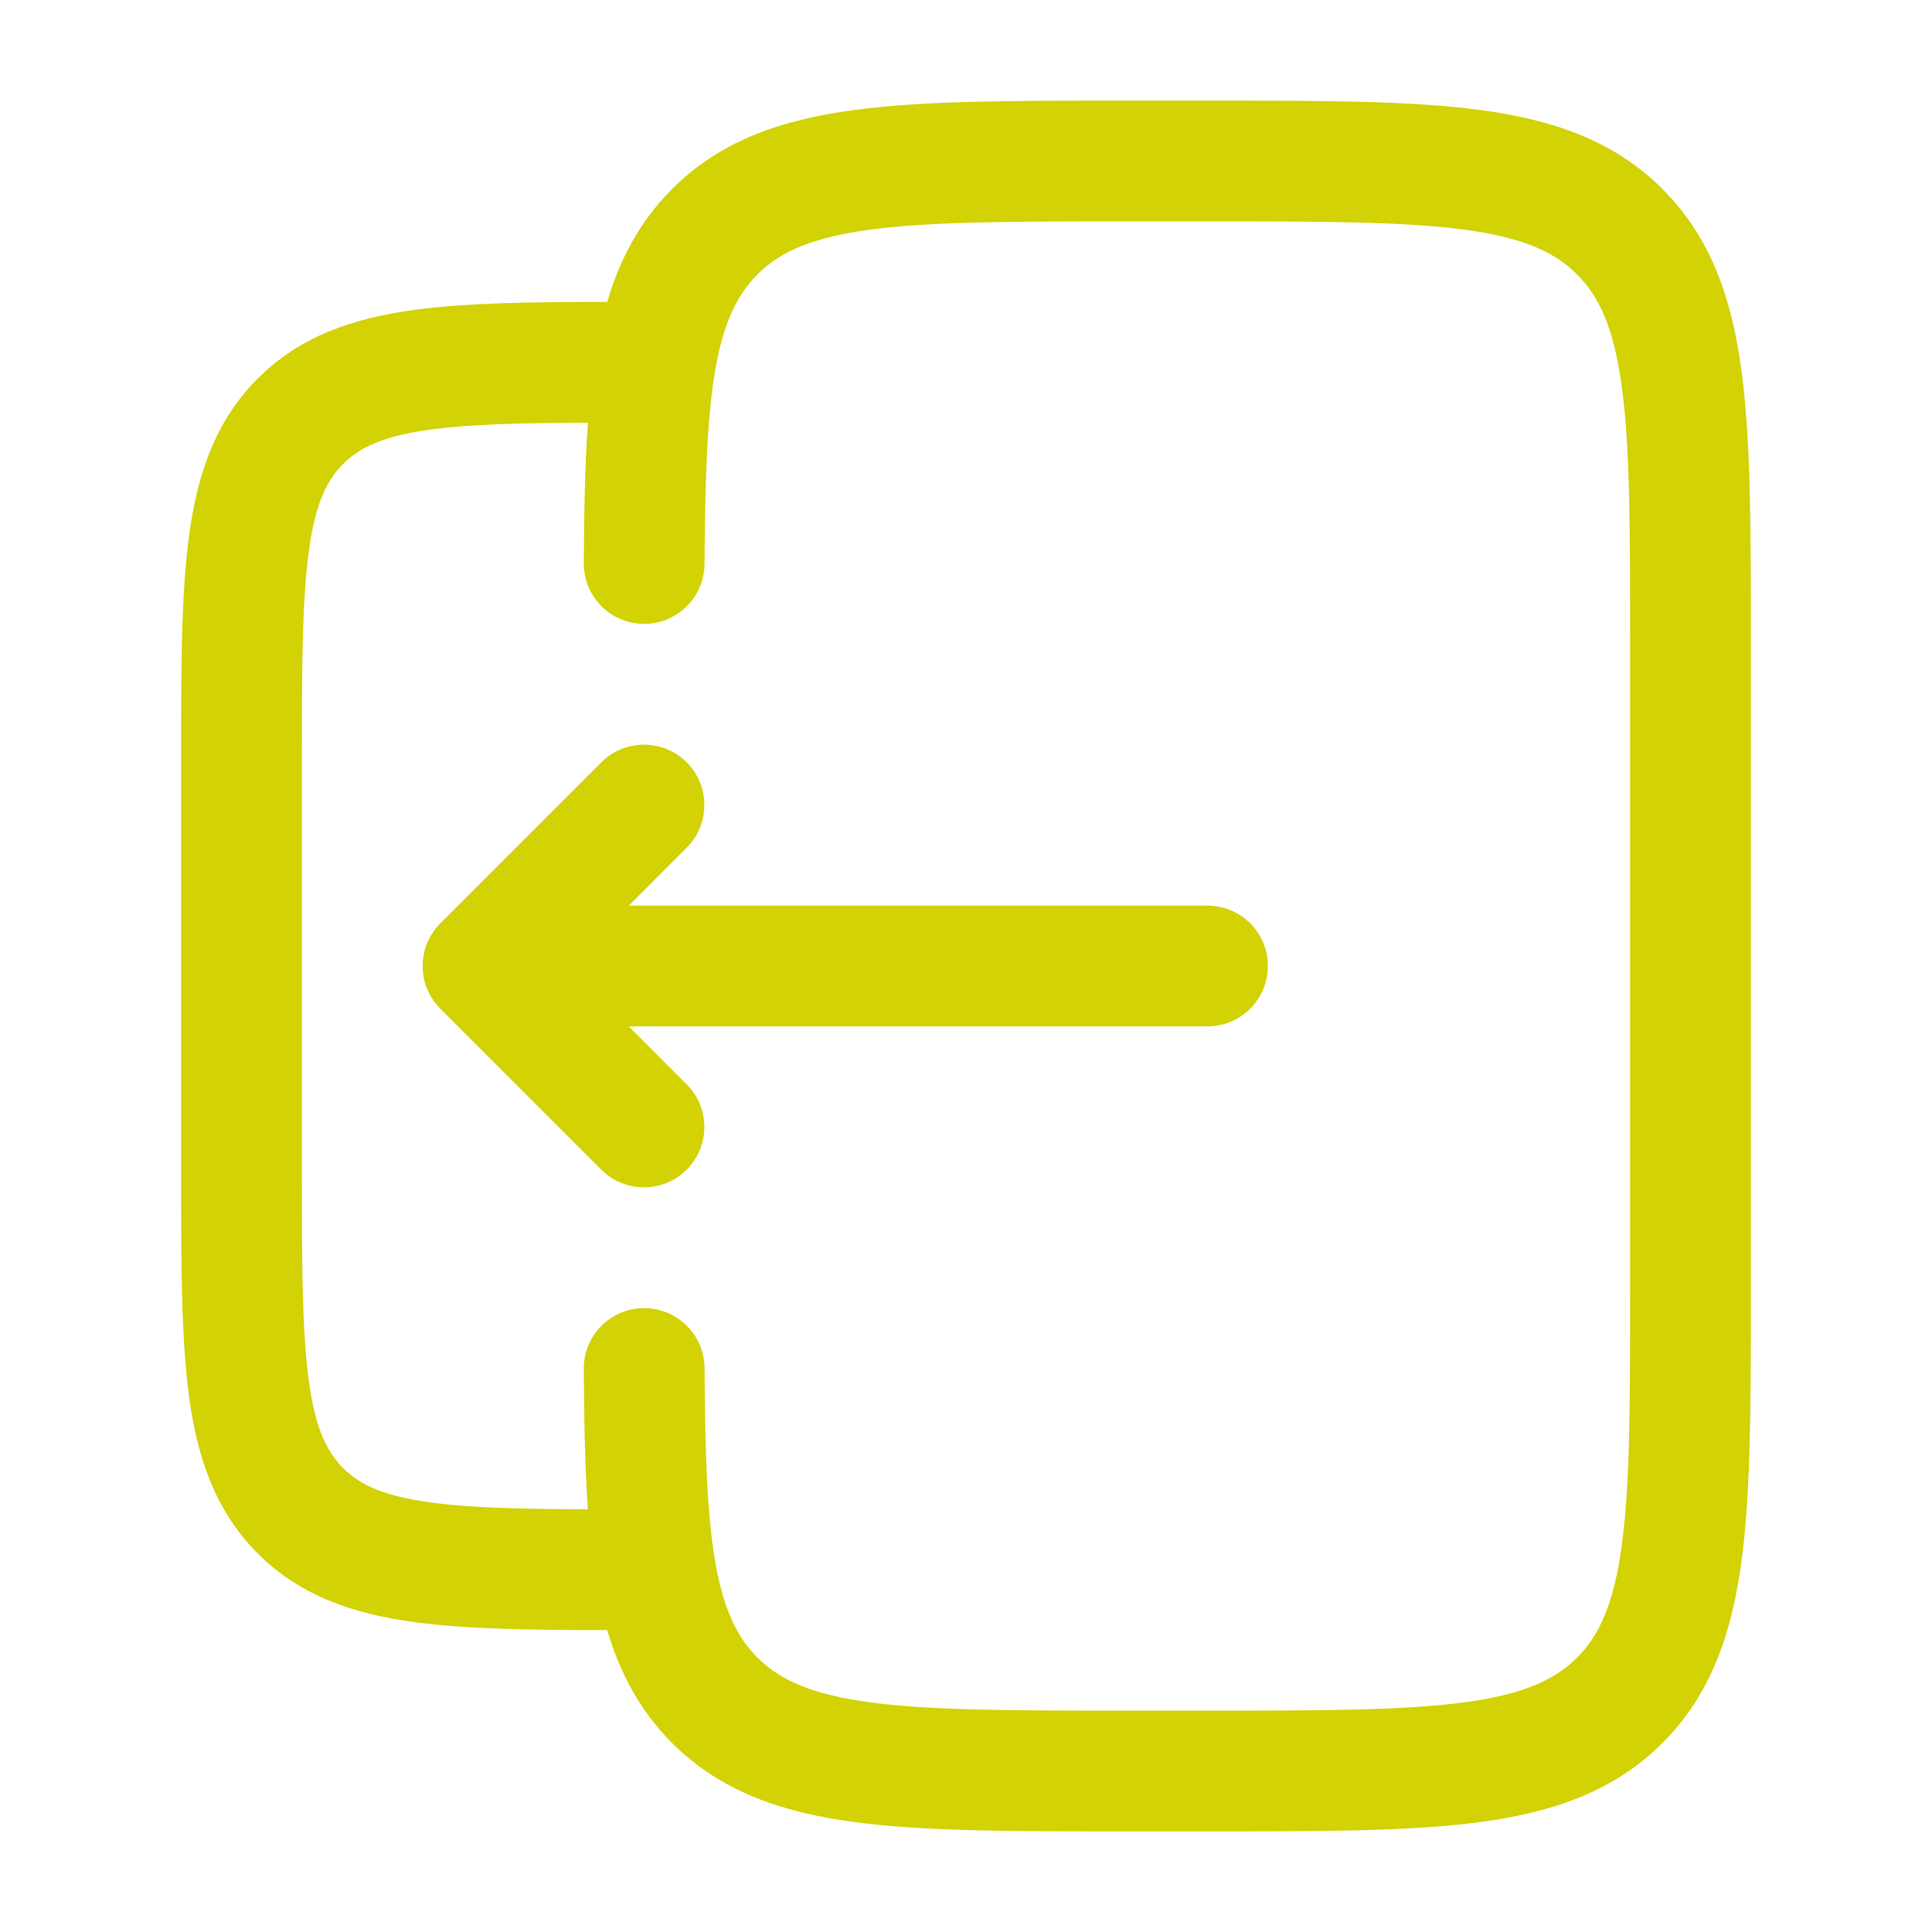
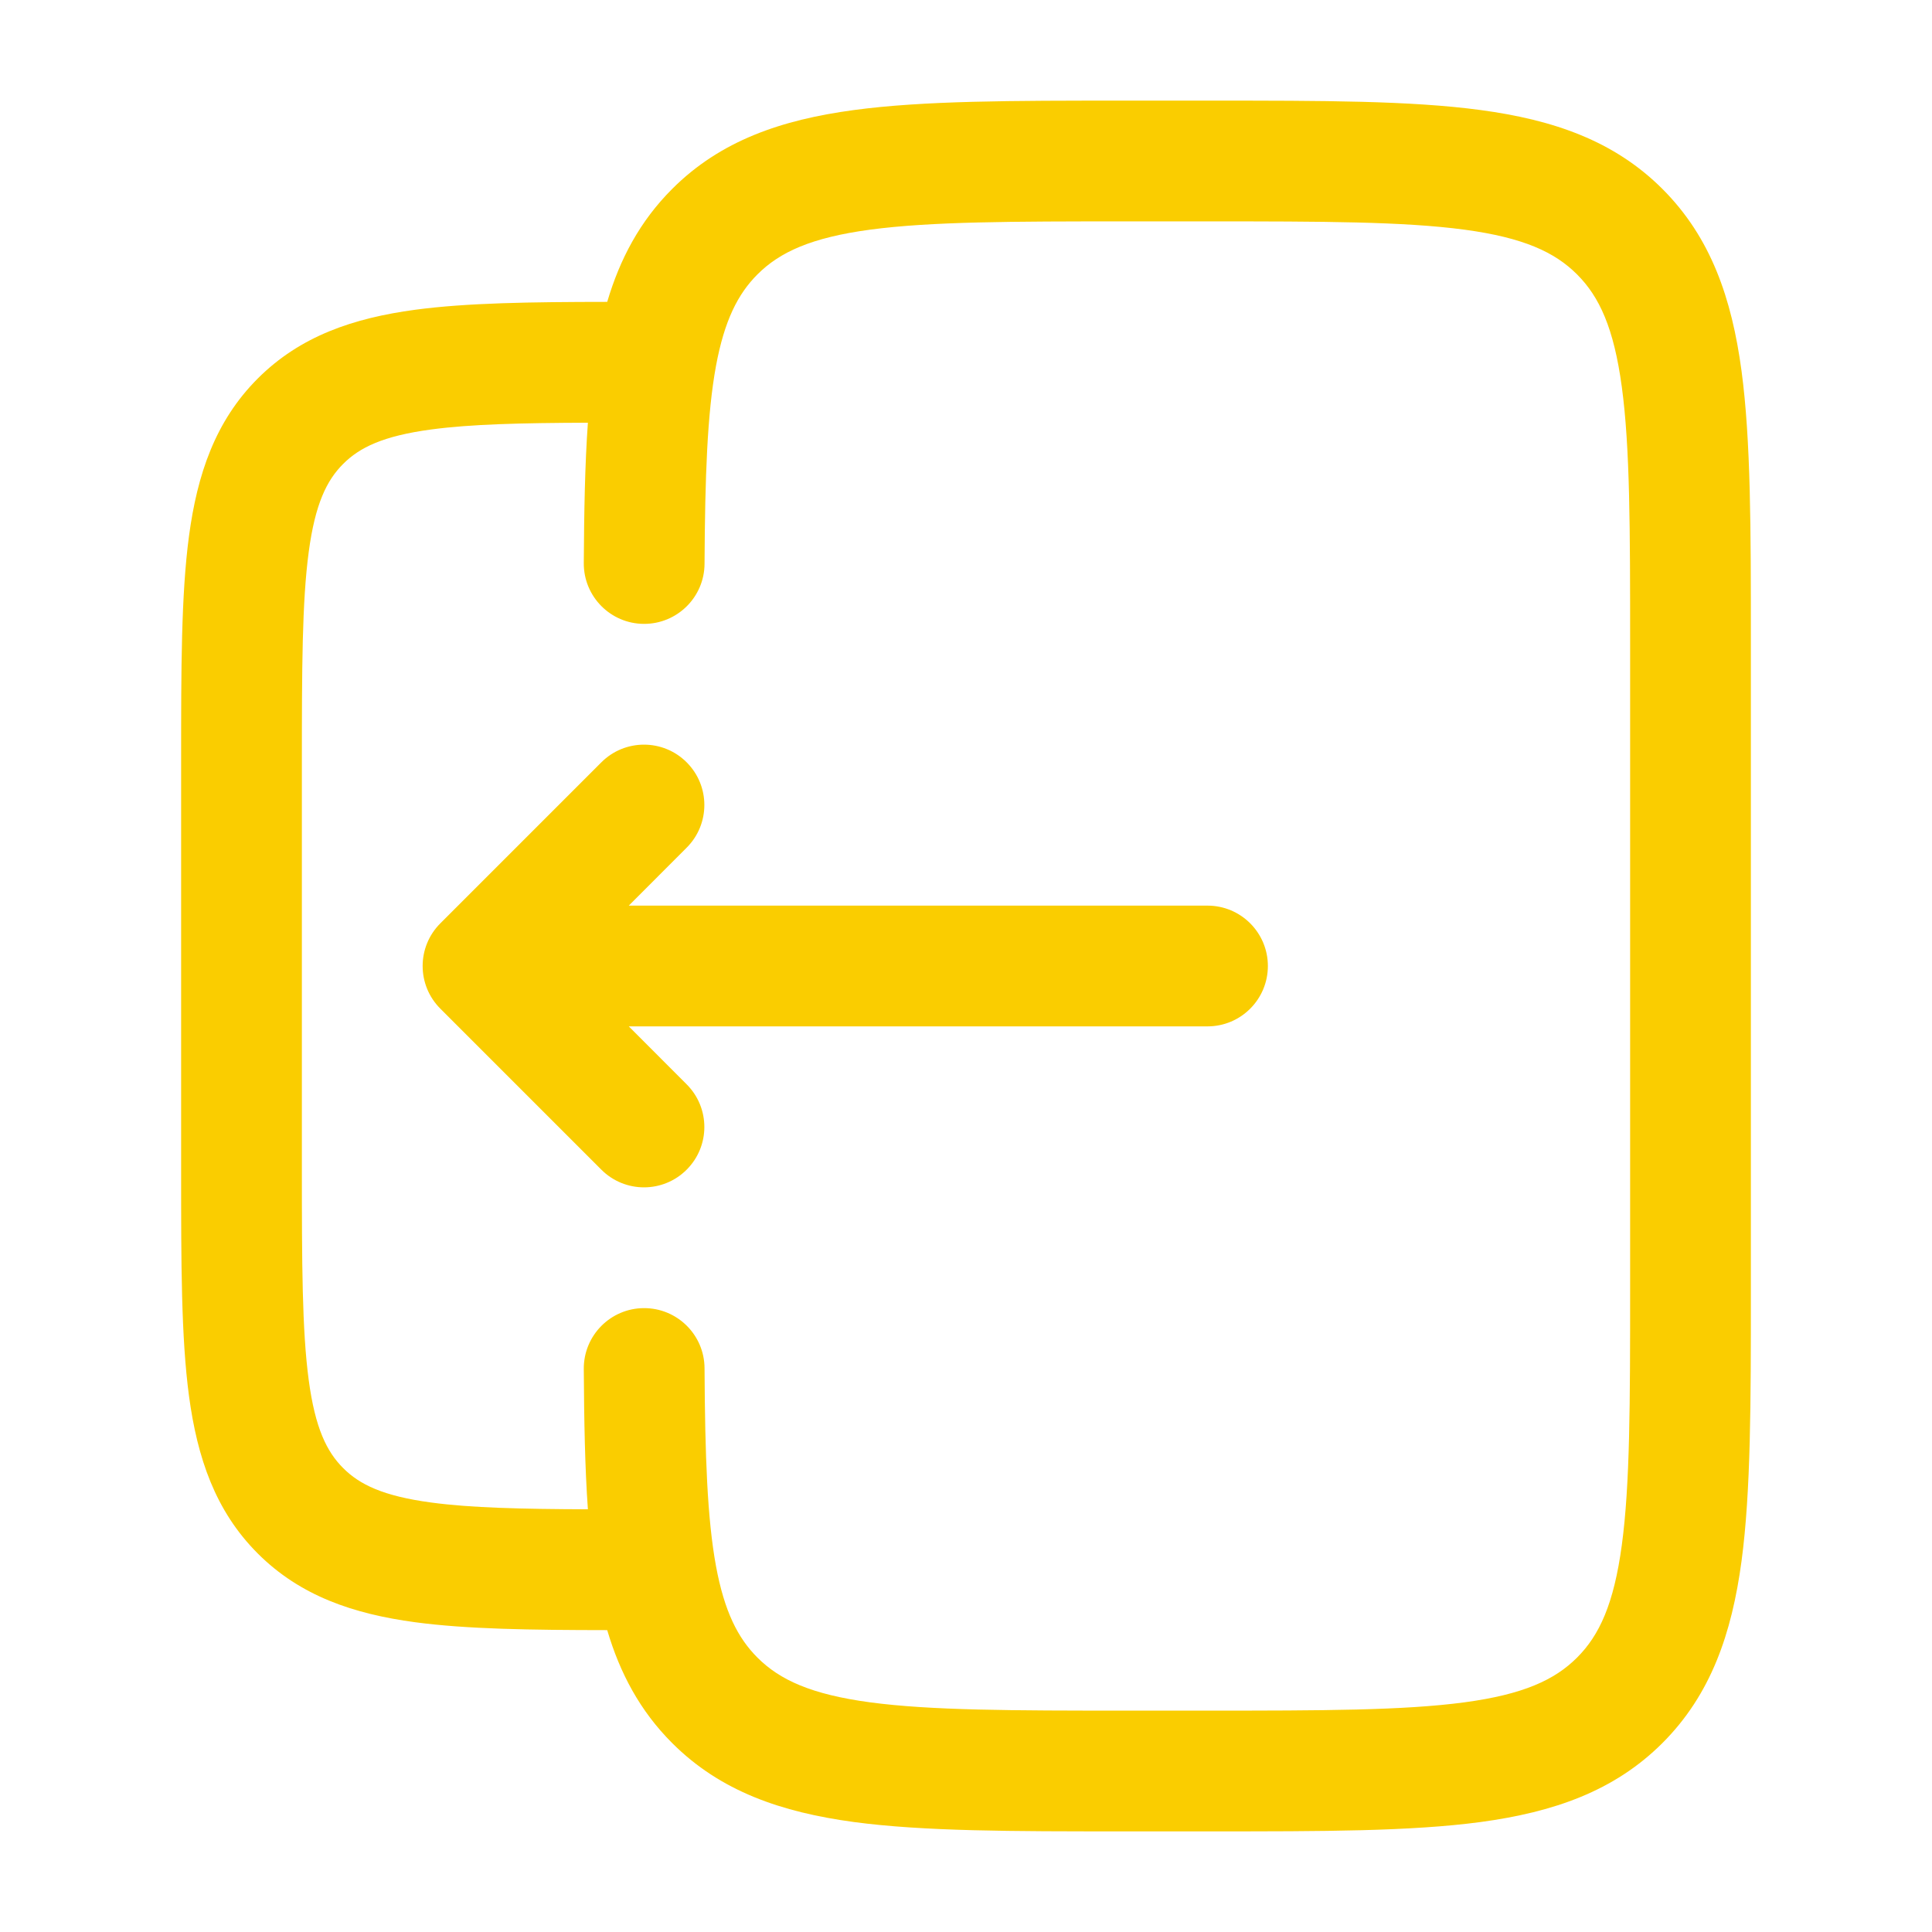
<svg xmlns="http://www.w3.org/2000/svg" width="24" height="24" viewBox="0 0 24 24" fill="none">
-   <path d="M5.47 12.53C5.177 12.237 5.177 11.763 5.47 11.47L7.47 9.47C7.763 9.177 8.237 9.177 8.53 9.47C8.823 9.763 8.823 10.237 8.53 10.53L7.811 11.25L15 11.25C15.414 11.25 15.75 11.586 15.75 12C15.75 12.414 15.414 12.75 15 12.75L7.811 12.75L8.53 13.47C8.823 13.763 8.823 14.237 8.53 14.53C8.237 14.823 7.763 14.823 7.47 14.53L5.47 12.53Z" fill="#D3D205" />
-   <path fill-rule="evenodd" clip-rule="evenodd" d="M13.945 1.25H15.055C16.423 1.25 17.525 1.25 18.392 1.367C19.292 1.488 20.05 1.746 20.652 2.348C21.254 2.95 21.513 3.708 21.634 4.608C21.75 5.475 21.75 6.578 21.75 7.945V16.055C21.75 17.422 21.75 18.525 21.634 19.392C21.513 20.292 21.254 21.05 20.652 21.652C20.05 22.254 19.292 22.512 18.392 22.634C17.525 22.75 16.423 22.75 15.055 22.75H13.945C12.578 22.75 11.475 22.75 10.608 22.634C9.708 22.512 8.95 22.254 8.349 21.652C7.95 21.253 7.701 20.784 7.543 20.25C6.592 20.249 5.799 20.238 5.157 20.152C4.393 20.049 3.731 19.827 3.202 19.298C2.673 18.769 2.451 18.107 2.348 17.343C2.25 16.612 2.25 15.687 2.25 14.554V9.446C2.25 8.313 2.25 7.388 2.348 6.657C2.451 5.893 2.673 5.231 3.202 4.702C3.731 4.173 4.393 3.951 5.157 3.848C5.799 3.762 6.592 3.751 7.543 3.75C7.701 3.216 7.95 2.747 8.349 2.348C8.95 1.746 9.708 1.488 10.608 1.367C11.475 1.25 12.578 1.25 13.945 1.25ZM7.252 17.004C7.256 17.649 7.266 18.229 7.303 18.749C6.468 18.746 5.848 18.731 5.357 18.665C4.759 18.585 4.466 18.441 4.263 18.237C4.059 18.034 3.915 17.741 3.835 17.143C3.752 16.524 3.75 15.7 3.75 14.5V9.5C3.75 8.3 3.752 7.476 3.835 6.857C3.915 6.259 4.059 5.966 4.263 5.763C4.466 5.559 4.759 5.415 5.357 5.335C5.848 5.269 6.468 5.254 7.303 5.251C7.266 5.771 7.256 6.351 7.252 6.996C7.25 7.41 7.584 7.748 7.998 7.75C8.412 7.752 8.75 7.418 8.752 7.004C8.758 5.911 8.786 5.136 8.894 4.547C8.999 3.981 9.166 3.652 9.409 3.409C9.686 3.132 10.075 2.952 10.808 2.853C11.564 2.752 12.565 2.75 14 2.75H15C16.436 2.75 17.437 2.752 18.192 2.853C18.926 2.952 19.314 3.132 19.591 3.409C19.868 3.686 20.048 4.074 20.147 4.808C20.249 5.563 20.25 6.565 20.25 8V16C20.25 17.435 20.249 18.436 20.147 19.192C20.048 19.926 19.868 20.314 19.591 20.591C19.314 20.868 18.926 21.048 18.192 21.147C17.437 21.248 16.436 21.25 15 21.25H14C12.565 21.25 11.564 21.248 10.808 21.147C10.075 21.048 9.686 20.868 9.409 20.591C9.166 20.348 8.999 20.02 8.894 19.453C8.786 18.864 8.758 18.089 8.752 16.996C8.75 16.582 8.412 16.248 7.998 16.25C7.584 16.252 7.25 16.59 7.252 17.004Z" fill="#D3D205" />
+   <path d="M5.47 12.53C5.177 12.237 5.177 11.763 5.47 11.47L7.47 9.47C7.763 9.177 8.237 9.177 8.53 9.47C8.823 9.763 8.823 10.237 8.53 10.53L7.811 11.25L15 11.25C15.414 11.25 15.75 11.586 15.75 12C15.75 12.414 15.414 12.75 15 12.75L7.811 12.75L8.53 13.47C8.823 13.763 8.823 14.237 8.53 14.53C8.237 14.823 7.763 14.823 7.47 14.53L5.47 12.53Z" fill="#FACD00" />
+   <path fill-rule="evenodd" clip-rule="evenodd" d="M13.945 1.25H15.055C16.423 1.25 17.525 1.25 18.392 1.367C19.292 1.488 20.05 1.746 20.652 2.348C21.254 2.95 21.513 3.708 21.634 4.608C21.75 5.475 21.75 6.578 21.75 7.945V16.055C21.75 17.422 21.75 18.525 21.634 19.392C21.513 20.292 21.254 21.05 20.652 21.652C20.05 22.254 19.292 22.512 18.392 22.634C17.525 22.75 16.423 22.75 15.055 22.75H13.945C12.578 22.75 11.475 22.75 10.608 22.634C9.708 22.512 8.95 22.254 8.349 21.652C7.95 21.253 7.701 20.784 7.543 20.25C6.592 20.249 5.799 20.238 5.157 20.152C4.393 20.049 3.731 19.827 3.202 19.298C2.673 18.769 2.451 18.107 2.348 17.343C2.25 16.612 2.25 15.687 2.25 14.554V9.446C2.25 8.313 2.25 7.388 2.348 6.657C2.451 5.893 2.673 5.231 3.202 4.702C3.731 4.173 4.393 3.951 5.157 3.848C5.799 3.762 6.592 3.751 7.543 3.75C7.701 3.216 7.95 2.747 8.349 2.348C8.95 1.746 9.708 1.488 10.608 1.367C11.475 1.25 12.578 1.25 13.945 1.25ZM7.252 17.004C7.256 17.649 7.266 18.229 7.303 18.749C6.468 18.746 5.848 18.731 5.357 18.665C4.759 18.585 4.466 18.441 4.263 18.237C4.059 18.034 3.915 17.741 3.835 17.143C3.752 16.524 3.75 15.7 3.75 14.5V9.5C3.75 8.3 3.752 7.476 3.835 6.857C3.915 6.259 4.059 5.966 4.263 5.763C4.466 5.559 4.759 5.415 5.357 5.335C5.848 5.269 6.468 5.254 7.303 5.251C7.266 5.771 7.256 6.351 7.252 6.996C7.25 7.41 7.584 7.748 7.998 7.75C8.412 7.752 8.75 7.418 8.752 7.004C8.758 5.911 8.786 5.136 8.894 4.547C8.999 3.981 9.166 3.652 9.409 3.409C9.686 3.132 10.075 2.952 10.808 2.853C11.564 2.752 12.565 2.75 14 2.75H15C16.436 2.75 17.437 2.752 18.192 2.853C18.926 2.952 19.314 3.132 19.591 3.409C19.868 3.686 20.048 4.074 20.147 4.808C20.249 5.563 20.25 6.565 20.25 8V16C20.25 17.435 20.249 18.436 20.147 19.192C20.048 19.926 19.868 20.314 19.591 20.591C19.314 20.868 18.926 21.048 18.192 21.147C17.437 21.248 16.436 21.25 15 21.25H14C12.565 21.25 11.564 21.248 10.808 21.147C10.075 21.048 9.686 20.868 9.409 20.591C9.166 20.348 8.999 20.02 8.894 19.453C8.786 18.864 8.758 18.089 8.752 16.996C8.75 16.582 8.412 16.248 7.998 16.25C7.584 16.252 7.25 16.59 7.252 17.004Z" fill="#FACD00" />
</svg>
